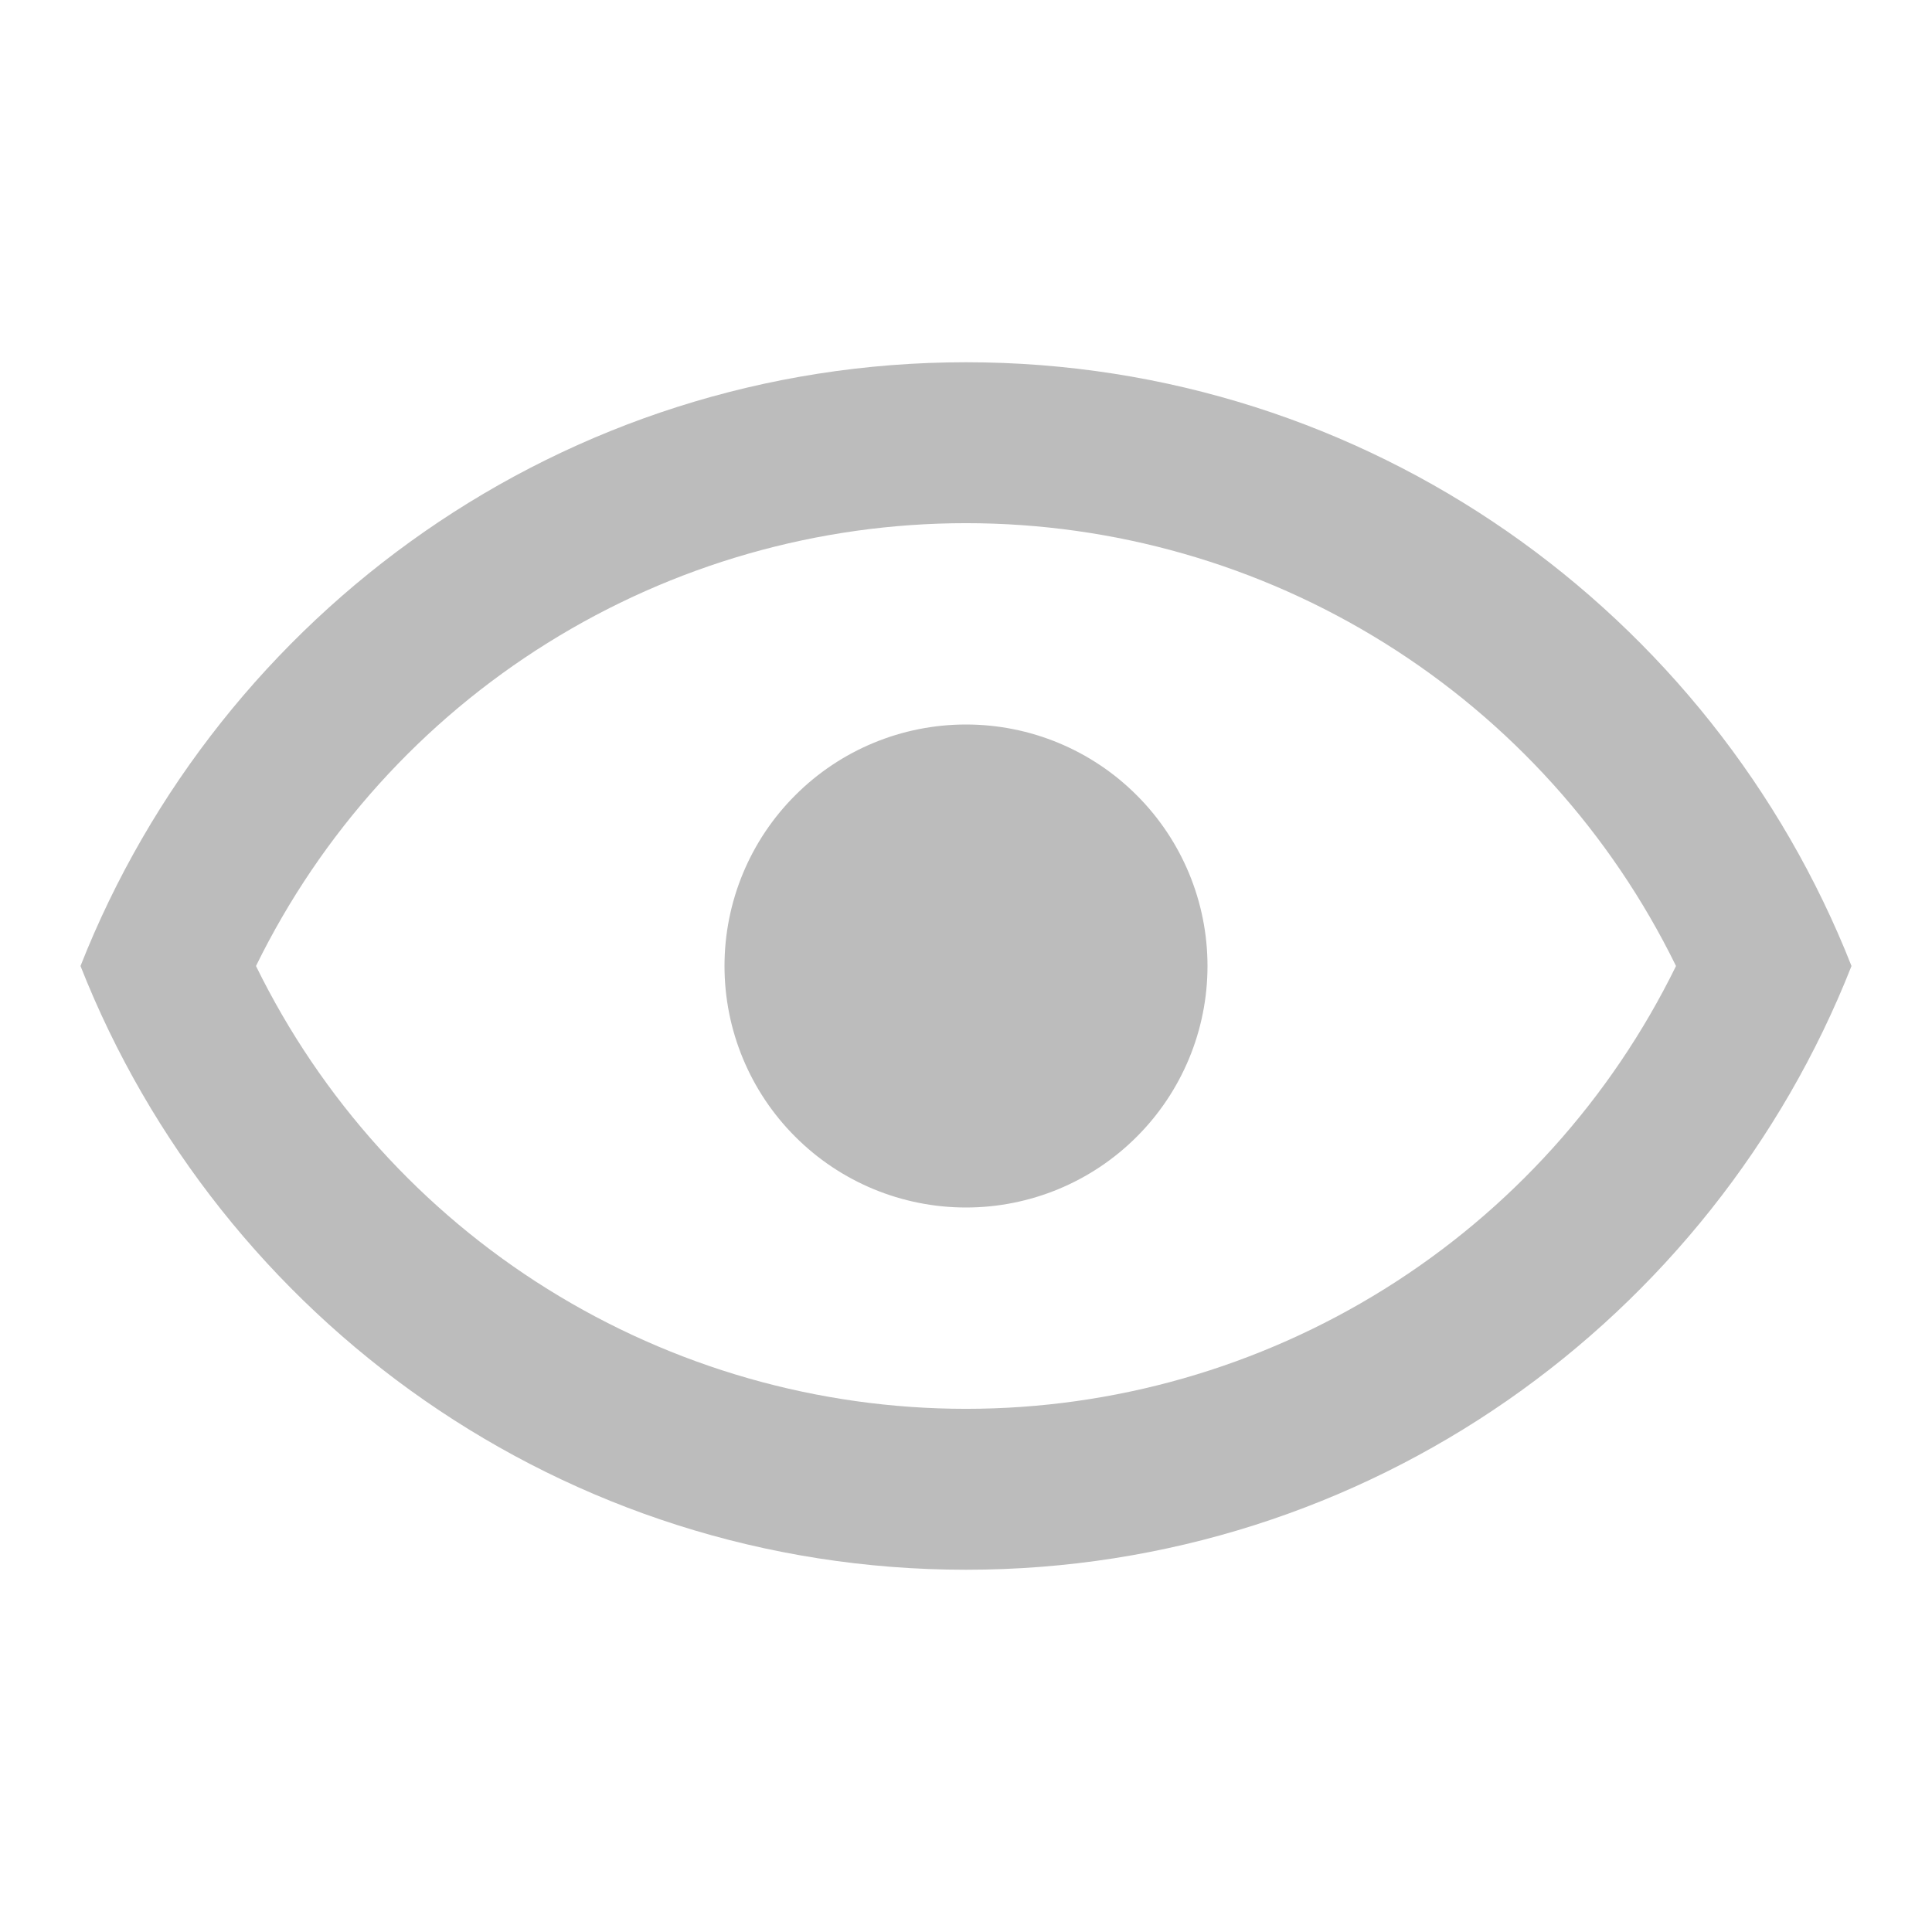
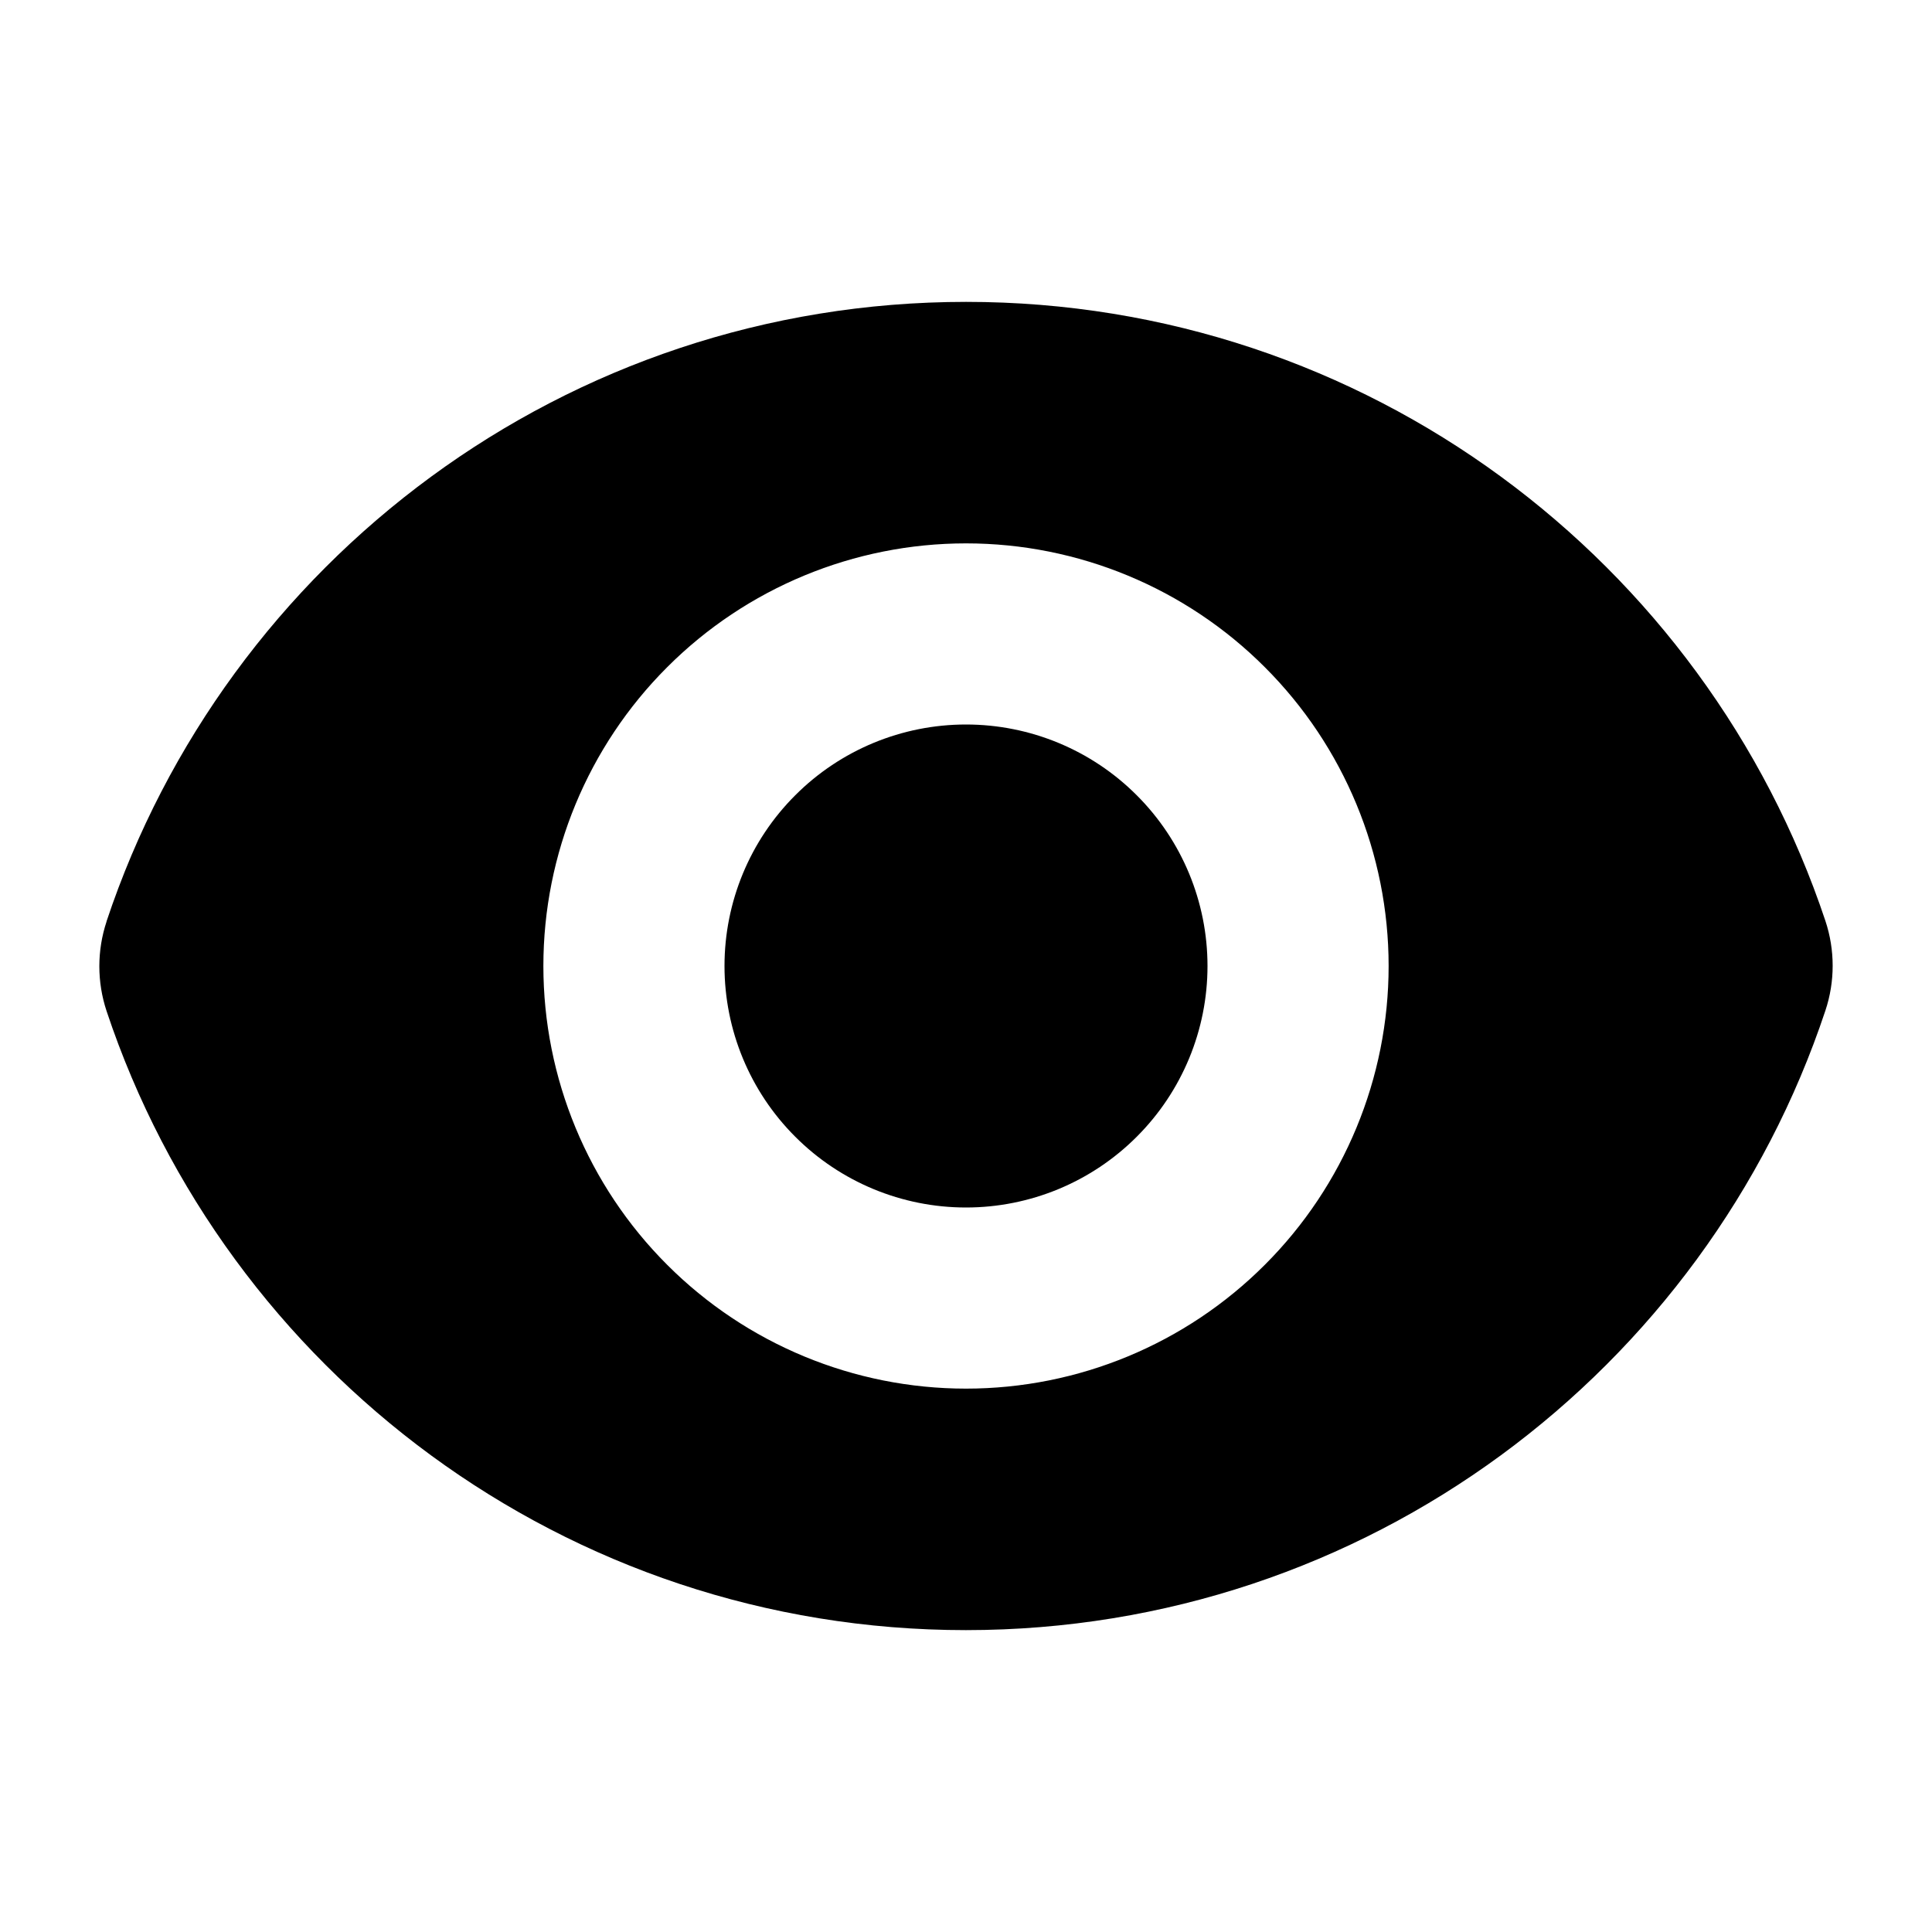
- <svg xmlns="http://www.w3.org/2000/svg" width="24" height="24" viewBox="0 0 24 24" fill="none">
-   <path d="M12 9C12.796 9 13.559 9.316 14.121 9.879C14.684 10.441 15 11.204 15 12C15 12.796 14.684 13.559 14.121 14.121C13.559 14.684 12.796 15 12 15C11.204 15 10.441 14.684 9.879 14.121C9.316 13.559 9 12.796 9 12C9 11.204 9.316 10.441 9.879 9.879C10.441 9.316 11.204 9 12 9ZM12 4.5C17 4.5 21.27 7.61 23 12C21.27 16.39 17 19.5 12 19.5C7 19.5 2.73 16.39 1 12C2.73 7.61 7 4.5 12 4.5ZM3.18 12C3.988 13.65 5.243 15.041 6.802 16.013C8.362 16.986 10.162 17.501 12 17.501C13.838 17.501 15.638 16.986 17.198 16.013C18.757 15.041 20.012 13.65 20.82 12C20.012 10.35 18.757 8.959 17.198 7.987C15.638 7.014 13.838 6.499 12 6.499C10.162 6.499 8.362 7.014 6.802 7.987C5.243 8.959 3.988 10.35 3.18 12Z" fill="#BCBCBC" />
+ <svg xmlns="http://www.w3.org/2000/svg" width="24" height="24" viewBox="0 0 24 24" fill="currentColor">
+   <path d="M12 15C12.796 15 13.559 14.684 14.121 14.121C14.684 13.559 15 12.796 15 12C15 11.204 14.684 10.441 14.121 9.879C13.559 9.316 12.796 9 12 9C11.204 9 10.441 9.316 9.879 9.879C9.316 10.441 9 11.204 9 12C9 12.796 9.316 13.559 9.879 14.121C10.441 14.684 11.204 15 12 15Z" fill="currentColor" />
+   <path fill-rule="evenodd" clip-rule="evenodd" d="M1.323 11.447C2.811 6.976 7.028 3.75 12.001 3.75C16.971 3.75 21.186 6.973 22.676 11.44C22.796 11.802 22.796 12.192 22.676 12.553C21.189 17.024 16.971 20.25 11.999 20.25C7.029 20.25 2.813 17.027 1.324 12.56C1.204 12.199 1.204 11.808 1.324 11.447H1.323ZM17.25 12C17.25 13.392 16.697 14.728 15.712 15.712C14.728 16.697 13.393 17.25 12 17.25C10.608 17.25 9.272 16.697 8.288 15.712C7.303 14.728 6.75 13.392 6.75 12C6.75 10.608 7.303 9.272 8.288 8.288C9.272 7.303 10.608 6.75 12 6.75C13.393 6.75 14.728 7.303 15.712 8.288C16.697 9.272 17.25 10.608 17.25 12Z" fill="currentColor" />
</svg>
